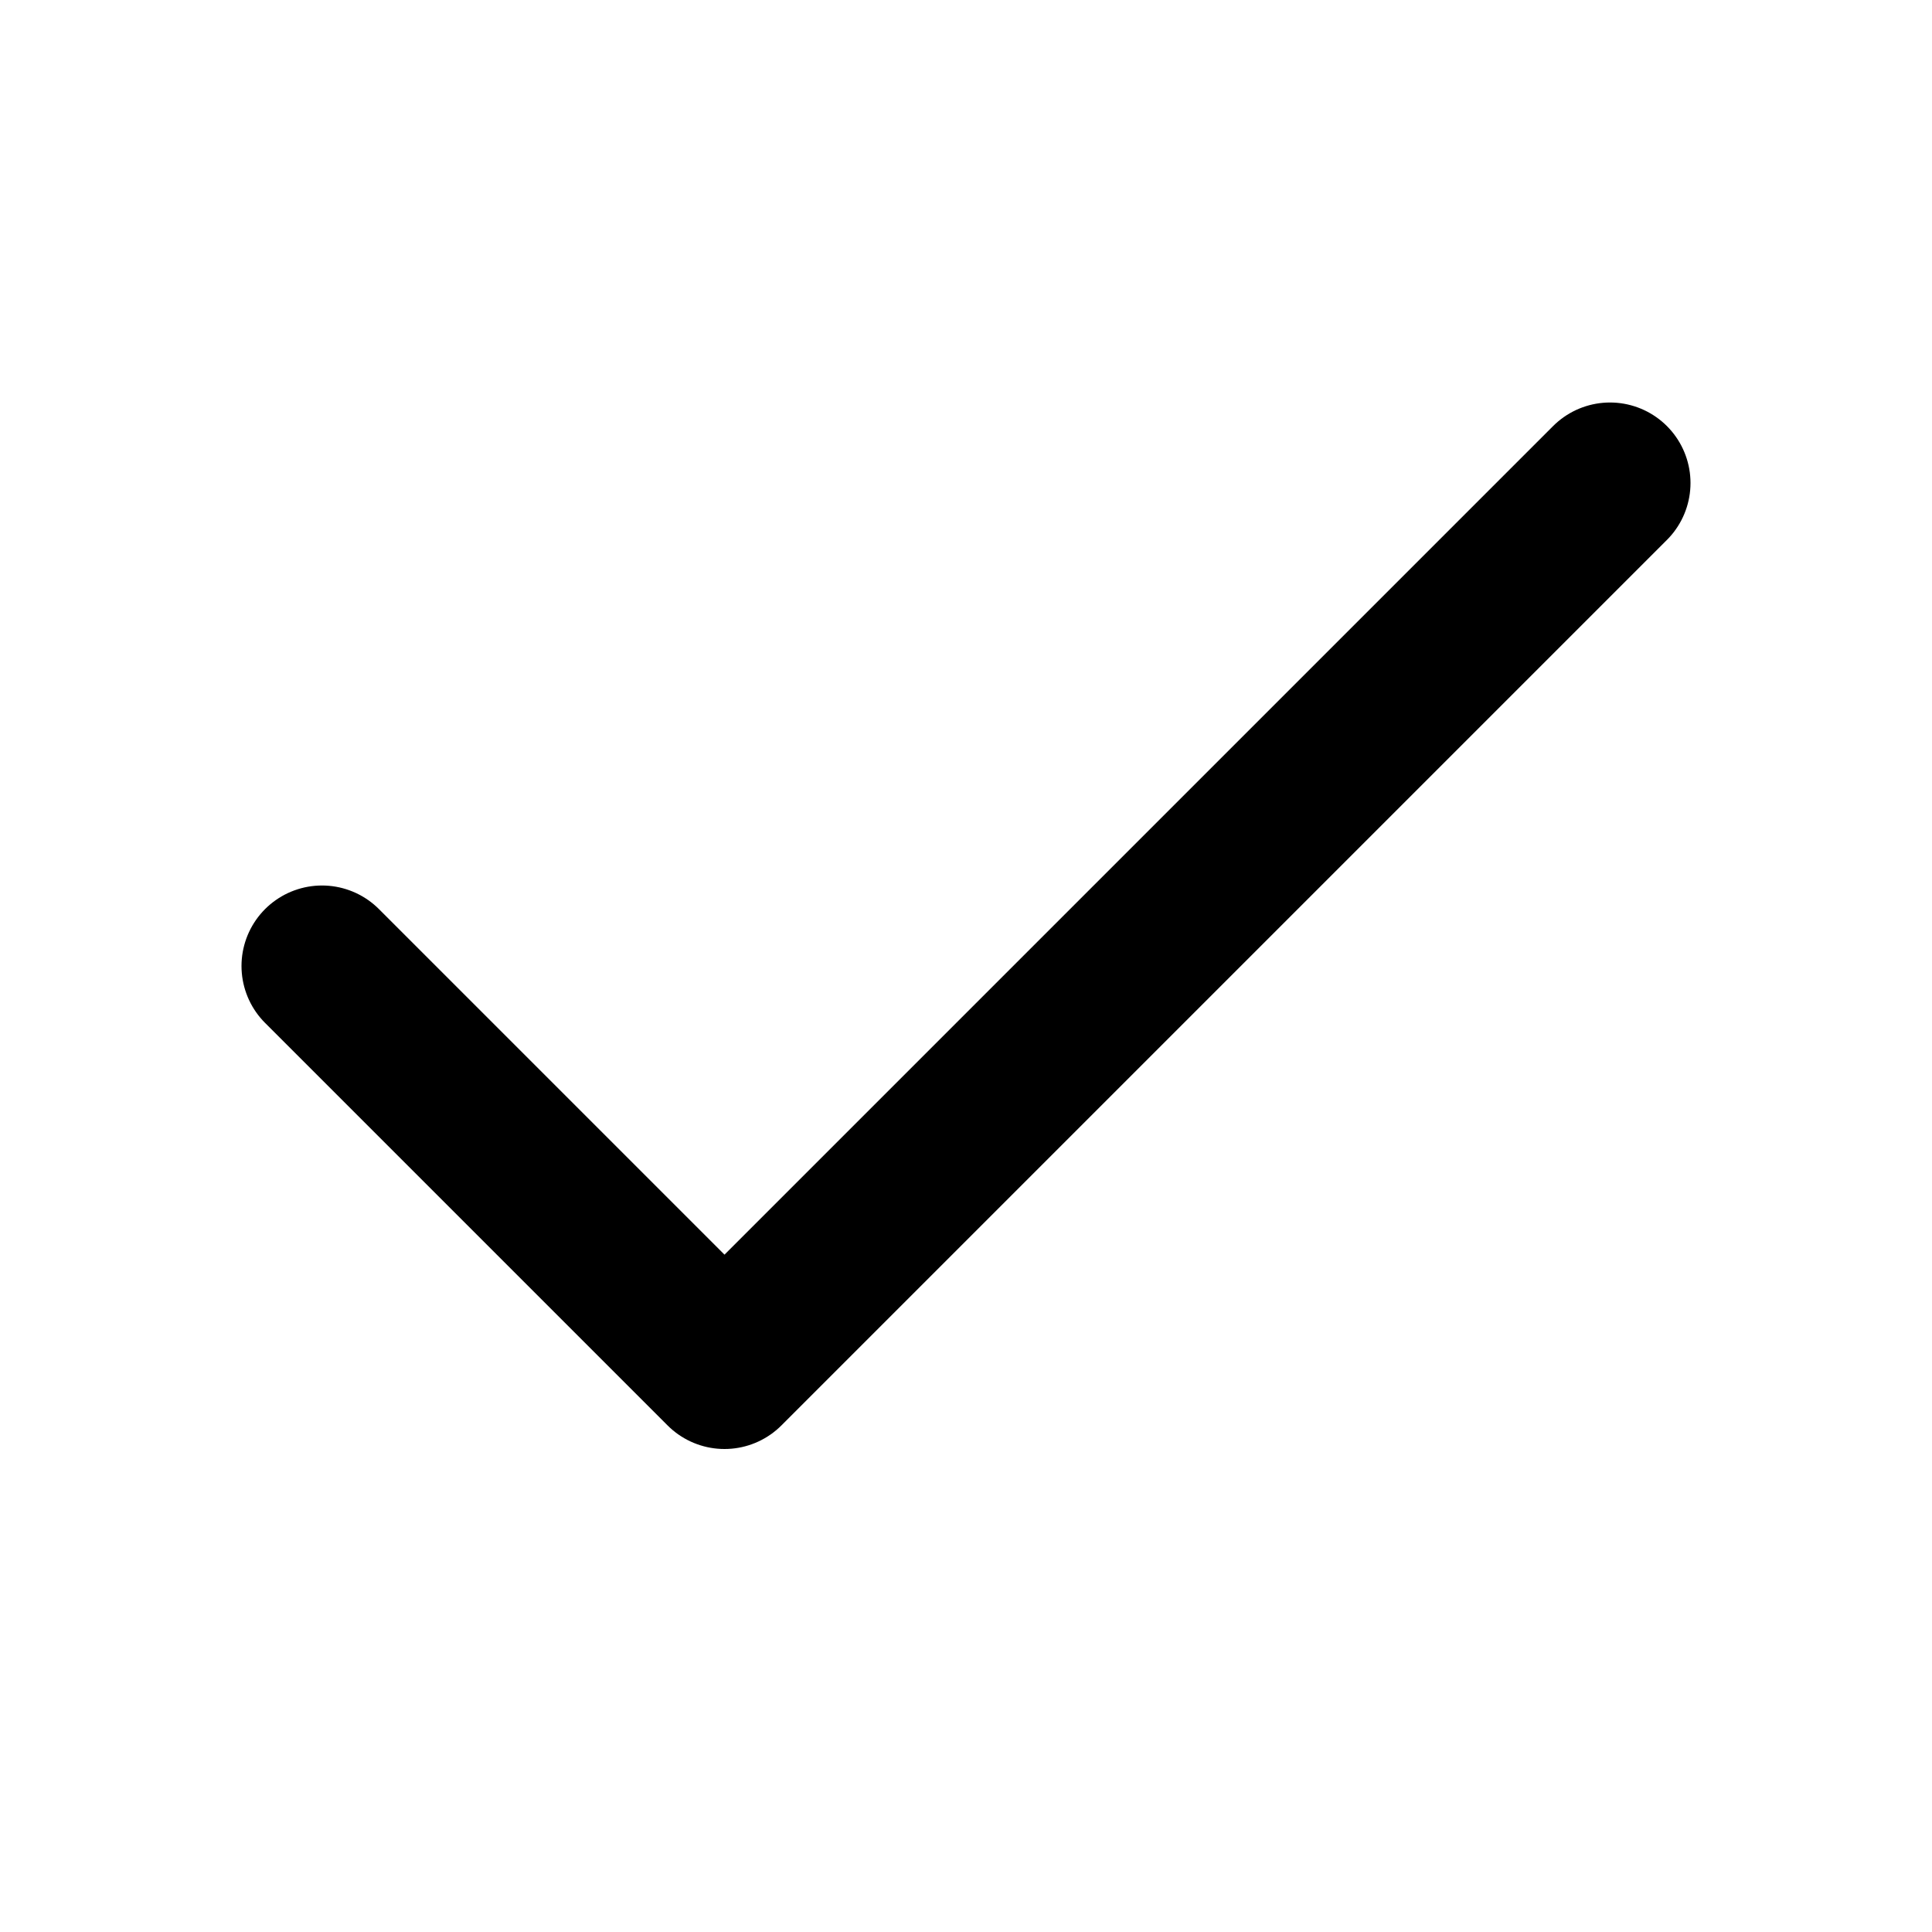
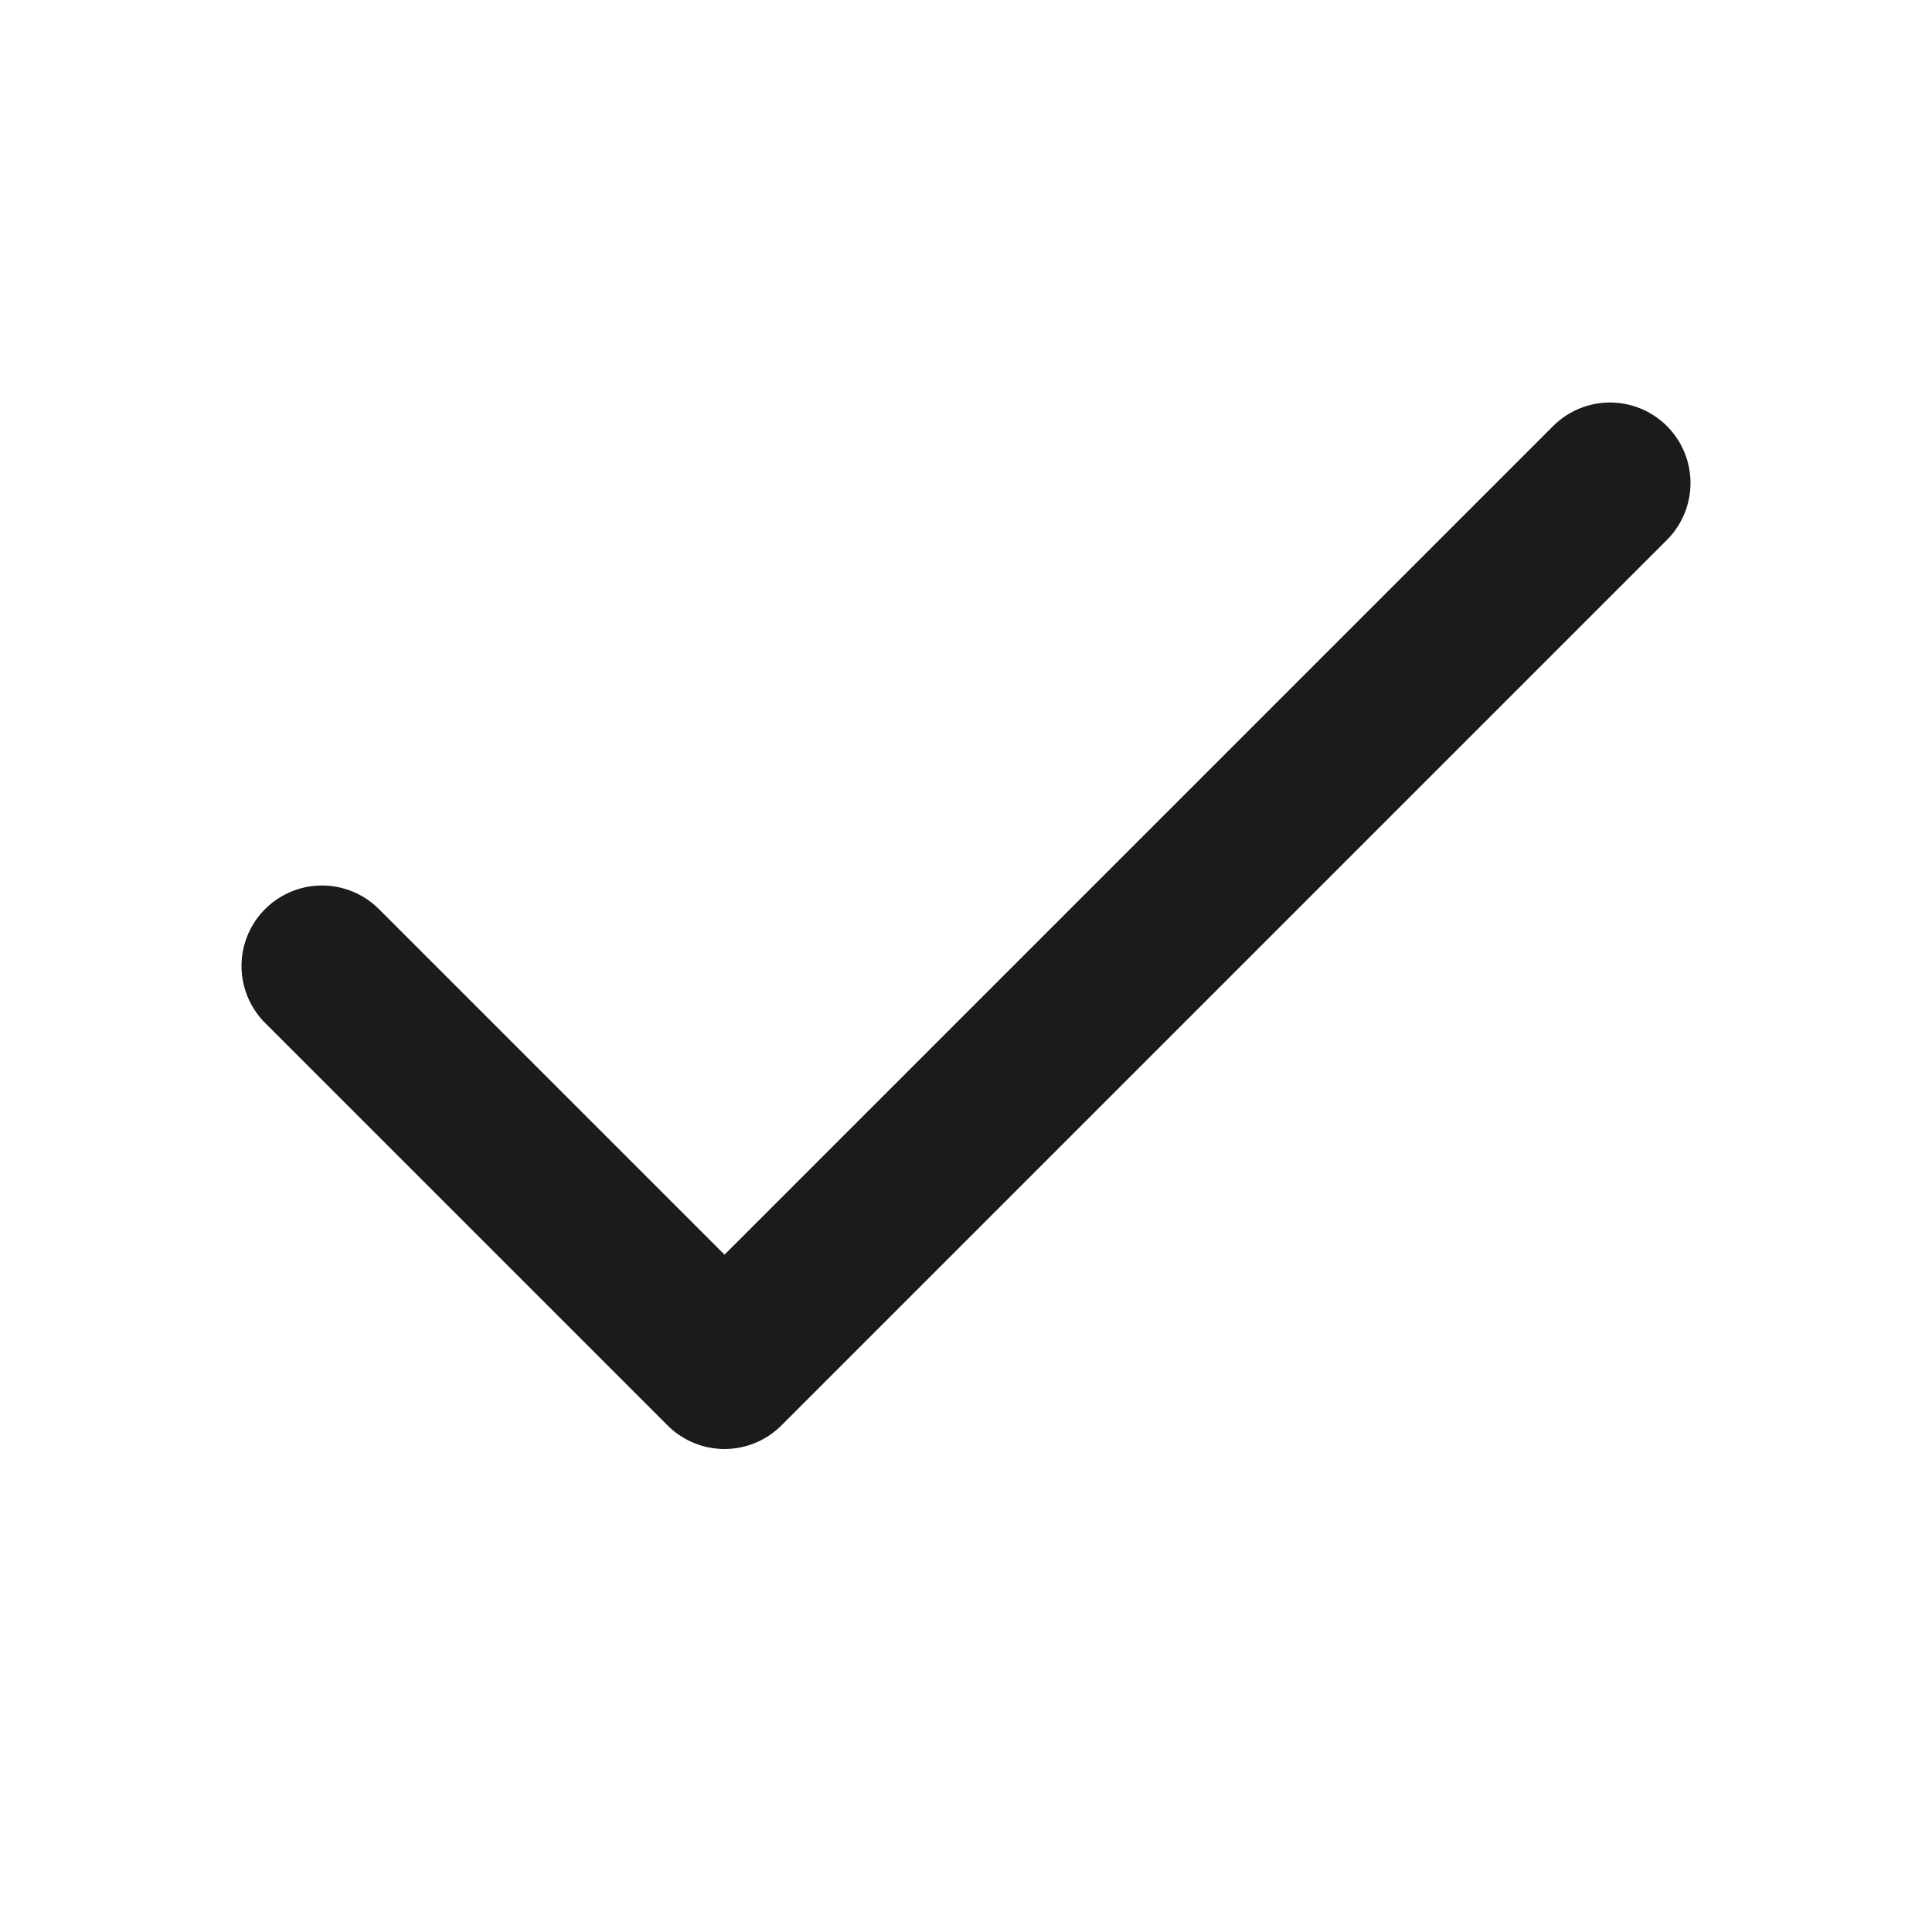
- <svg xmlns="http://www.w3.org/2000/svg" width="1em" height="1em" viewBox="0 0 24 24">
-   <path fill="none" stroke="currentColor" stroke-linecap="round" stroke-linejoin="round" stroke-width="2" d="M20 6L9 17l-5-5" />
+ <svg xmlns="http://www.w3.org/2000/svg" width="24" height="24" viewBox="0 0 24 24">
+   <path fill="none" stroke="#1C1B1A" stroke-linecap="round" stroke-linejoin="round" stroke-width="2" d="M20 6L9 17l-5-5" />
</svg>
